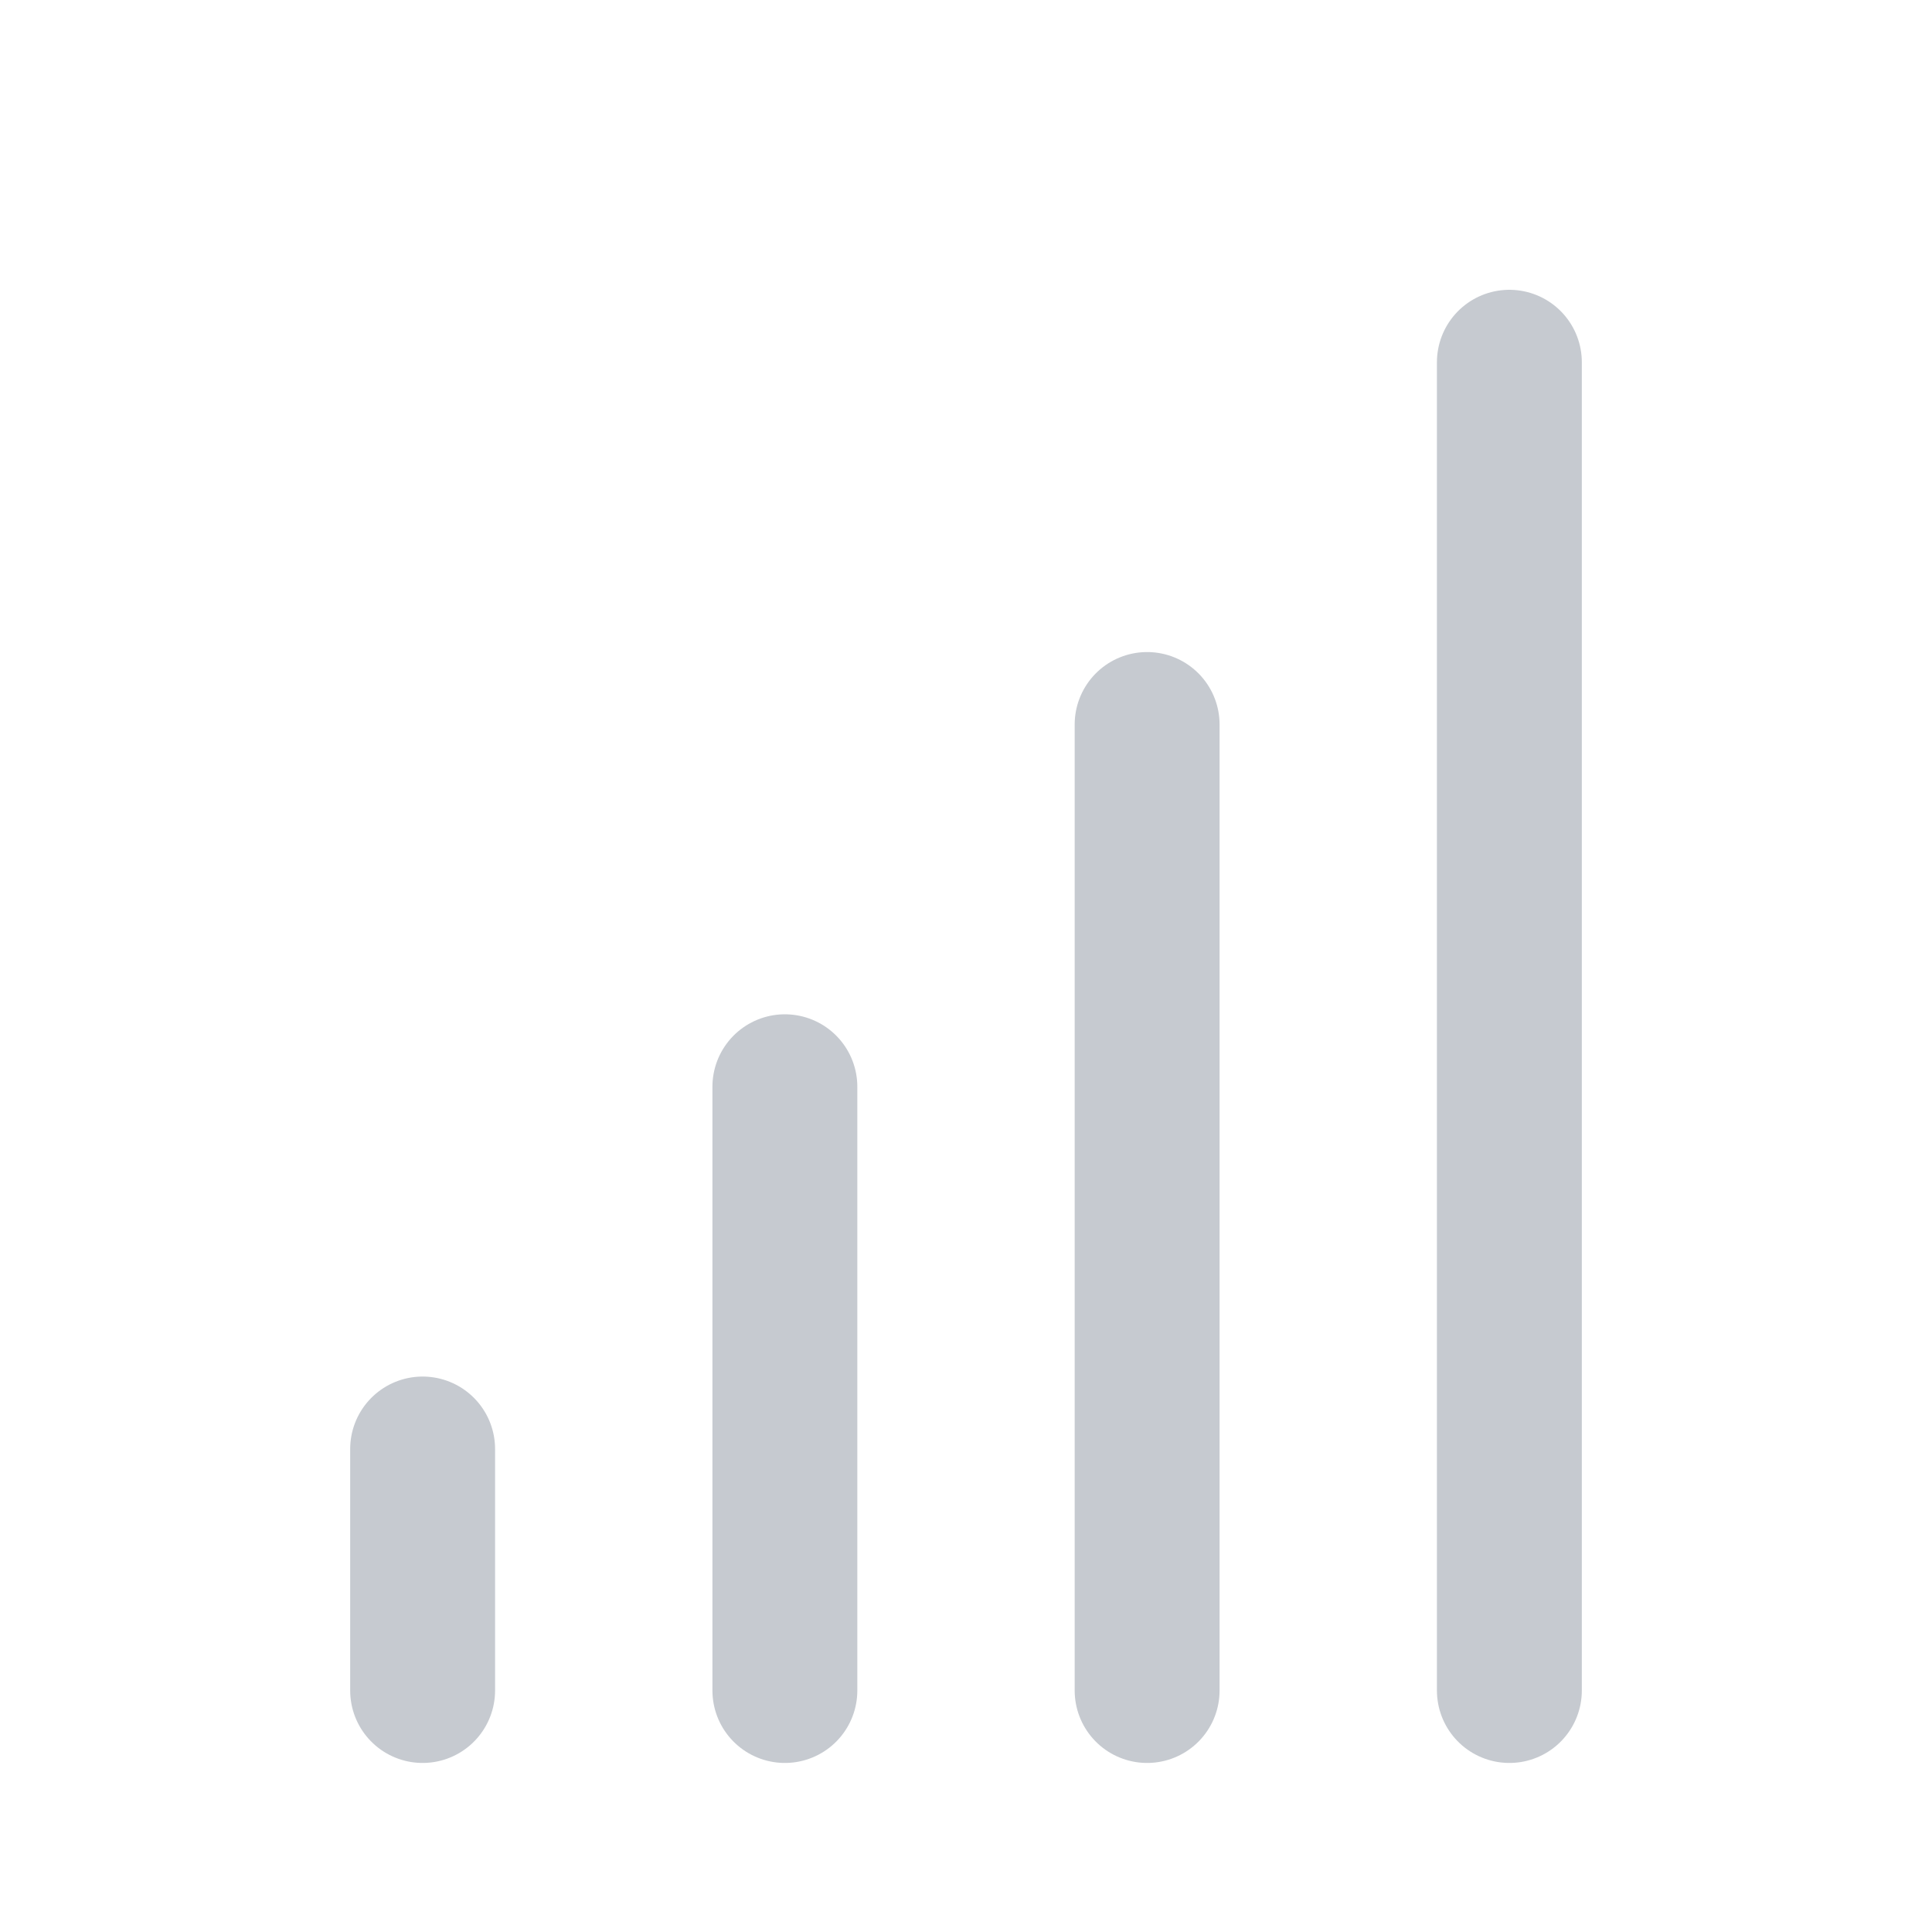
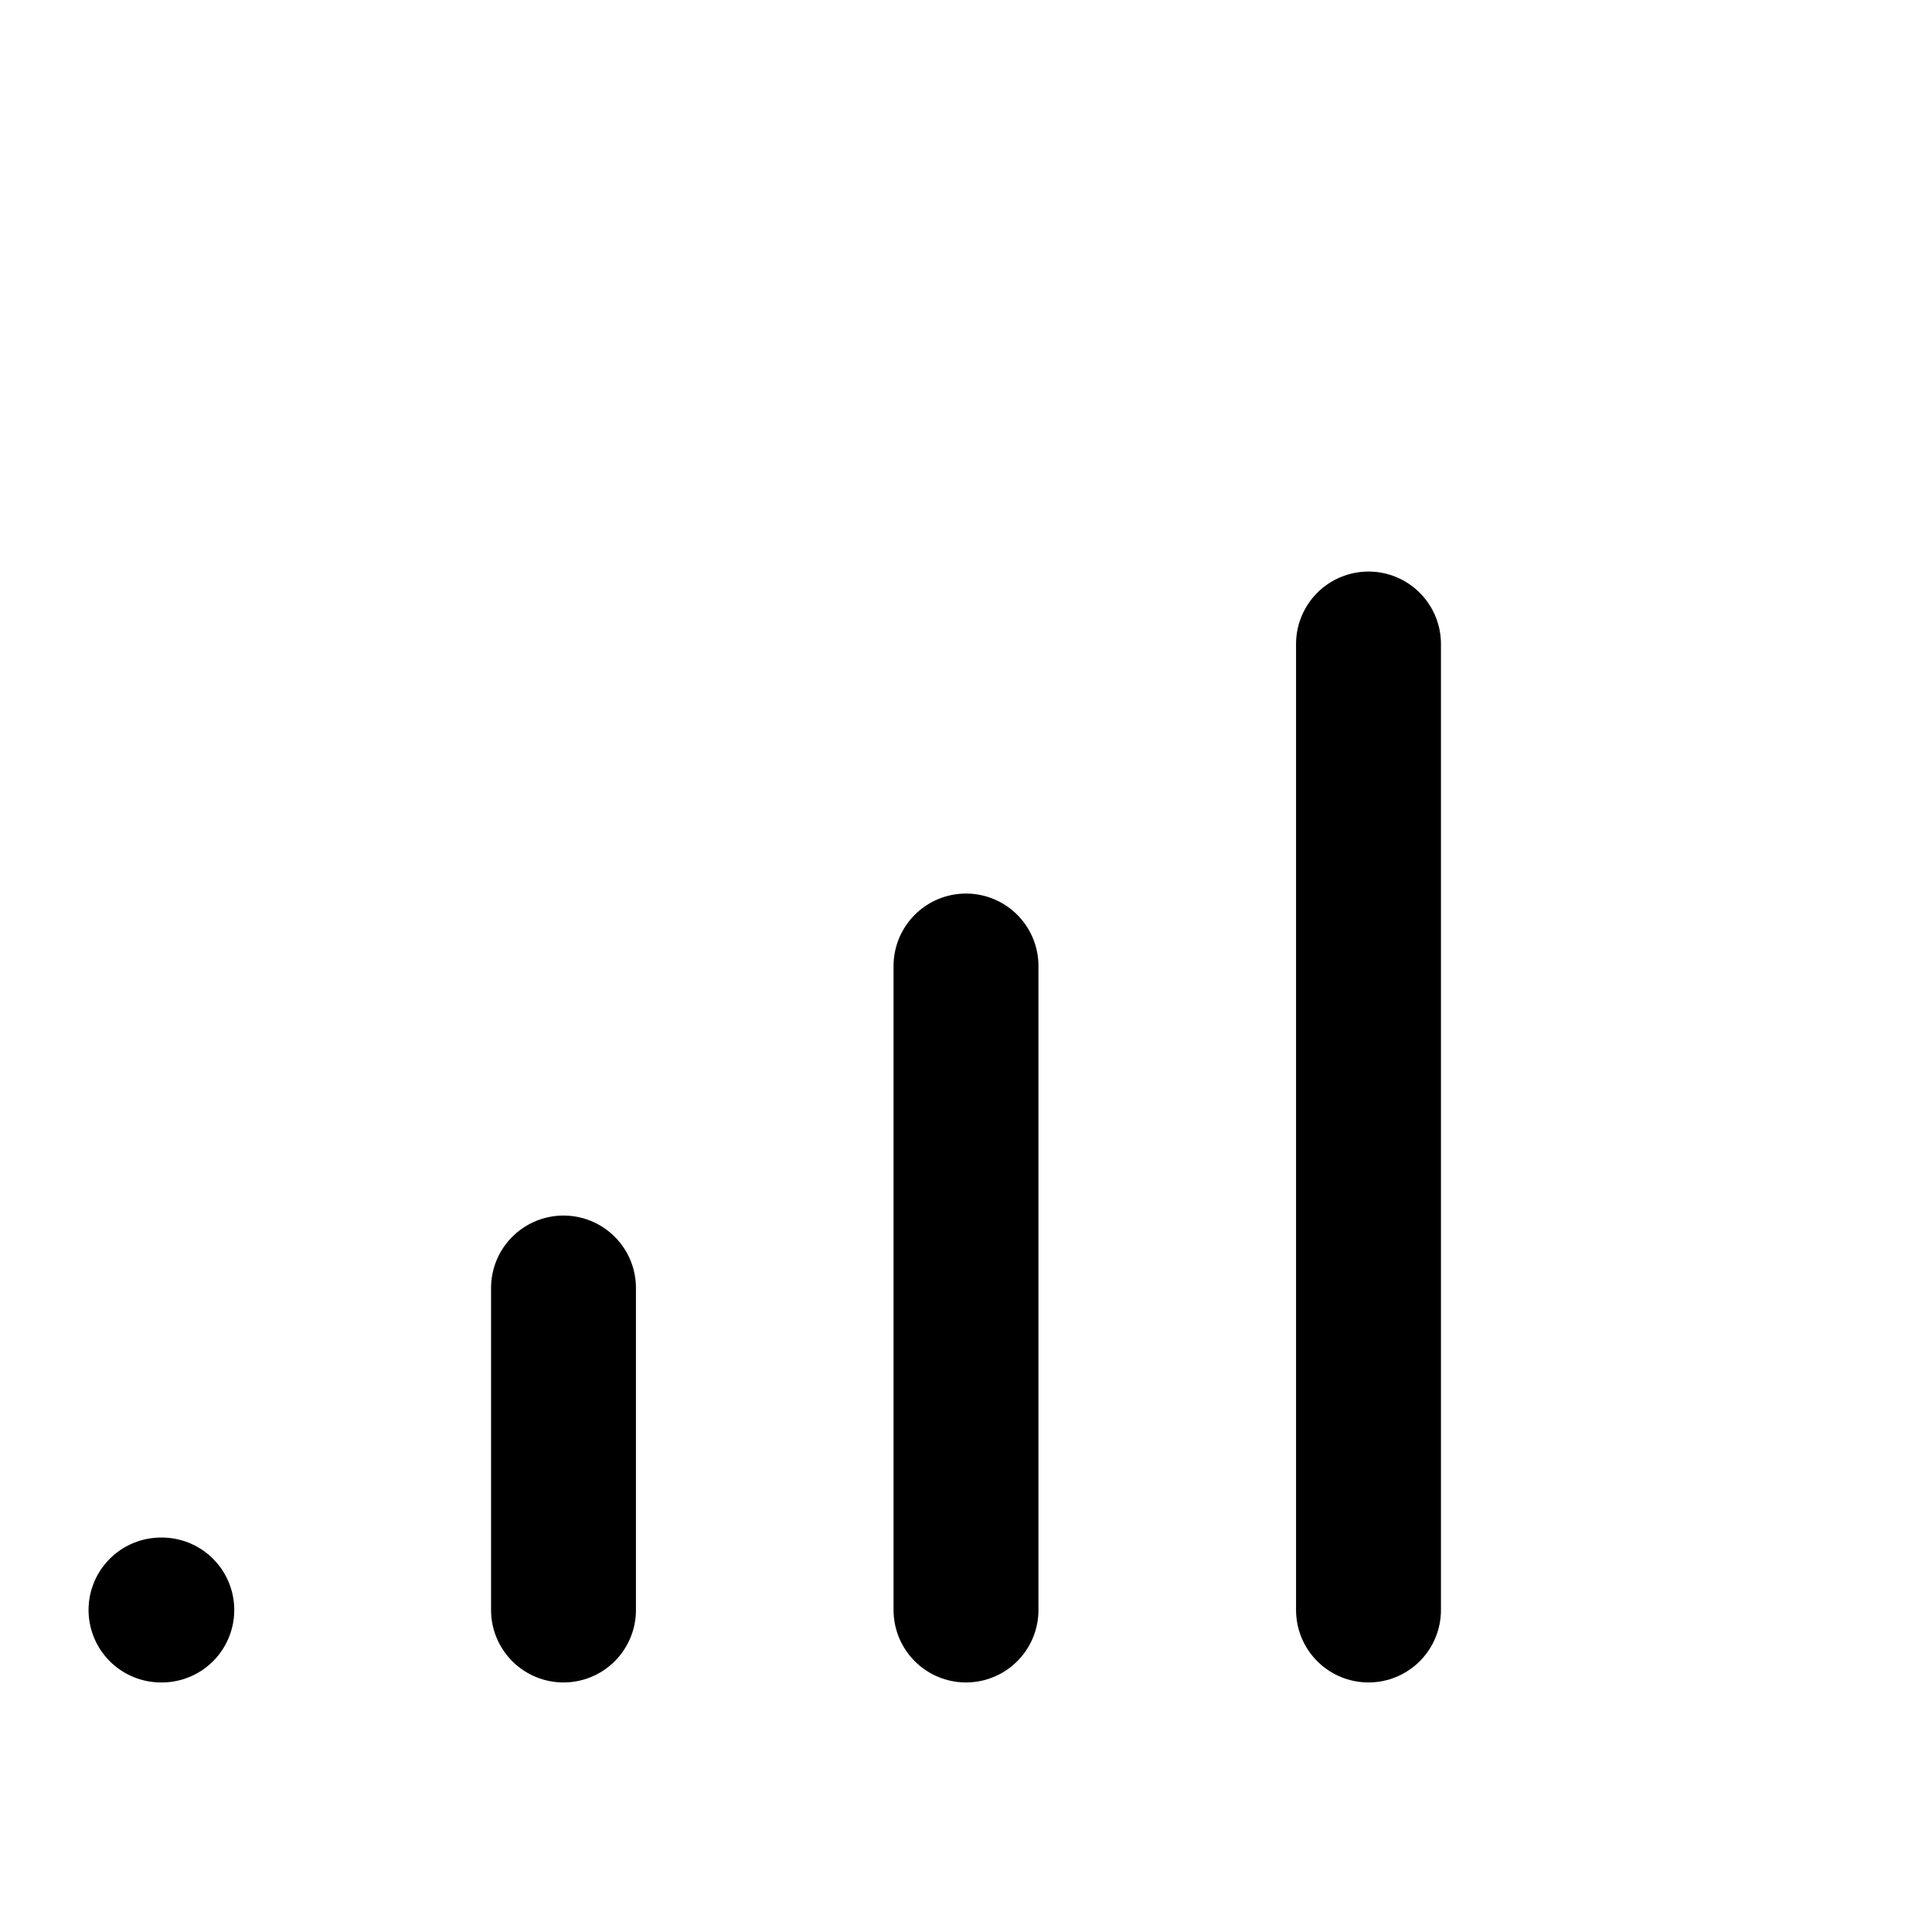
- <svg xmlns="http://www.w3.org/2000/svg" width="16" height="16" viewBox="0 0 16 16" fill="none">
-   <path d="M12.5 3V14" stroke="#C6CAD0" stroke-width="1.2" stroke-linecap="round" />
-   <path d="M9.5 6V14" stroke="#C6CAD0" stroke-width="1.2" stroke-linecap="round" />
-   <path d="M6.5 9V14" stroke="#C6CAD0" stroke-width="1.2" stroke-linecap="round" />
-   <path d="M3.5 12V14" stroke="#C6CAD0" stroke-width="1.2" stroke-linecap="round" />
+ <svg xmlns="http://www.w3.org/2000/svg" width="24" height="24" viewBox="0 0 24 24" fill="none" stroke="currentColor" stroke-width="1.8" stroke-linecap="round" stroke-linejoin="round">
+   <path d="M2 20h.01" />
+   <path d="M7 20v-4" />
+   <path d="M12 20v-8" />
+   <path d="M17 20V8" />
</svg>
